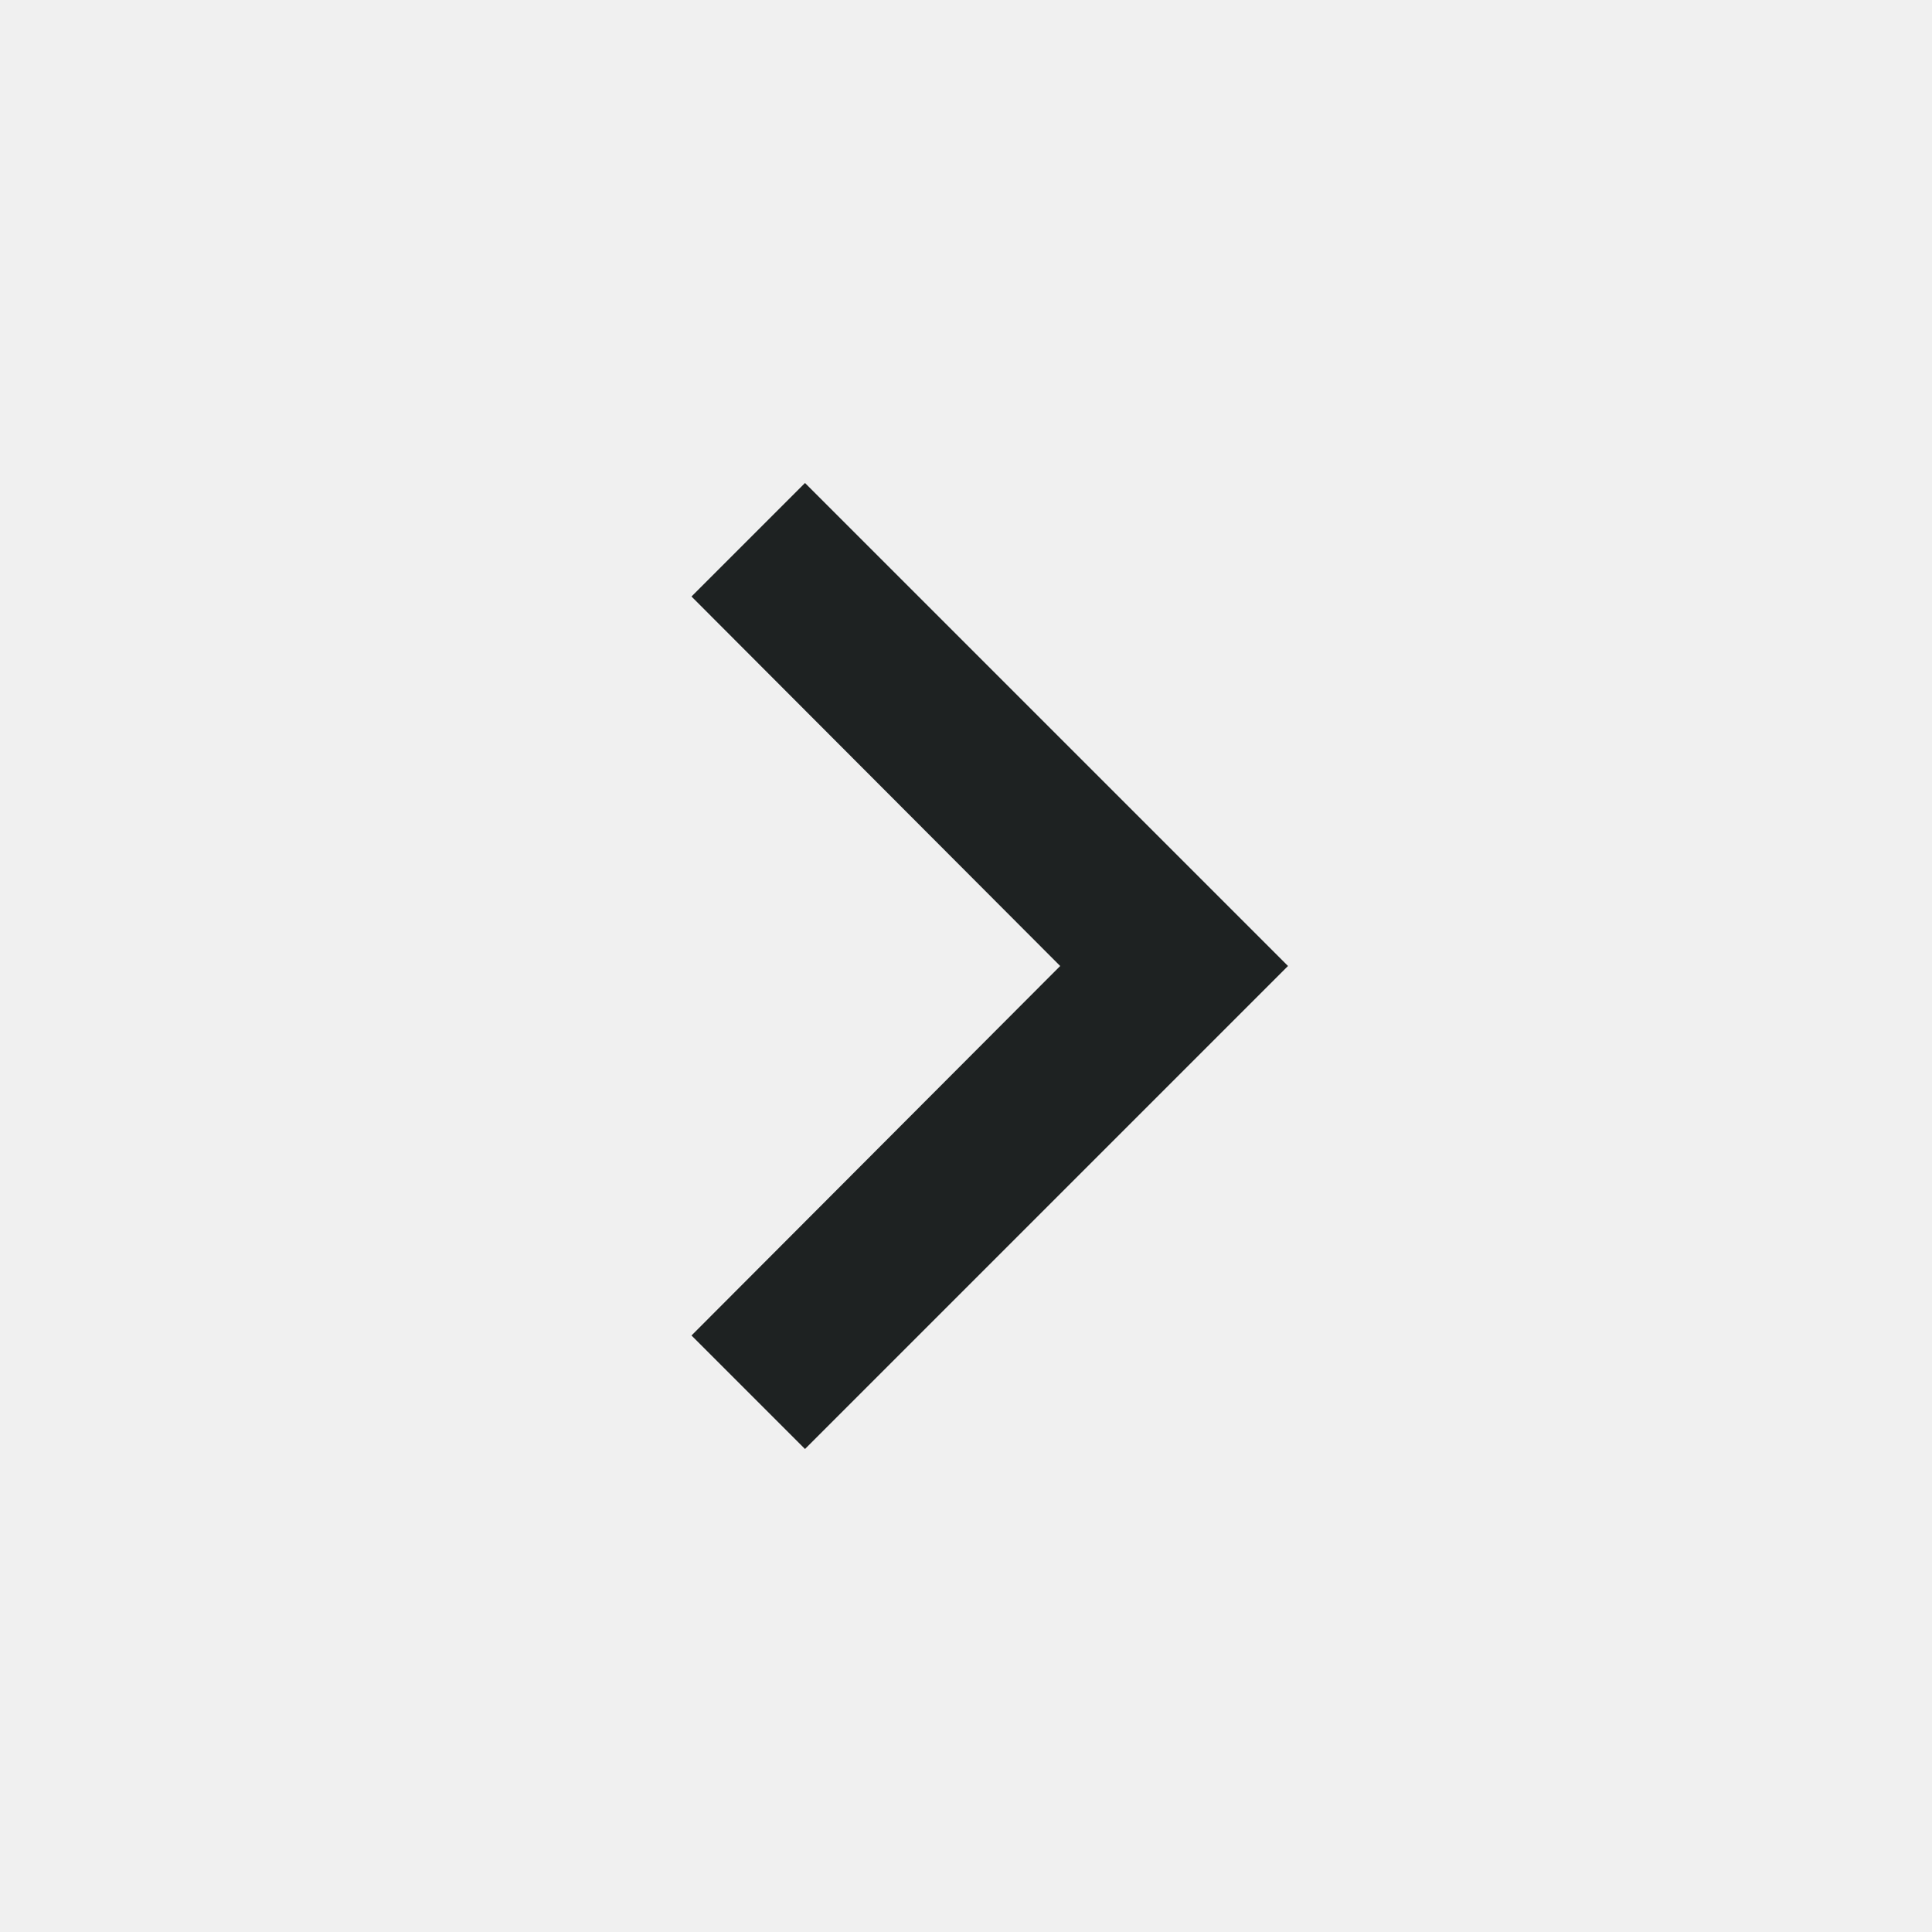
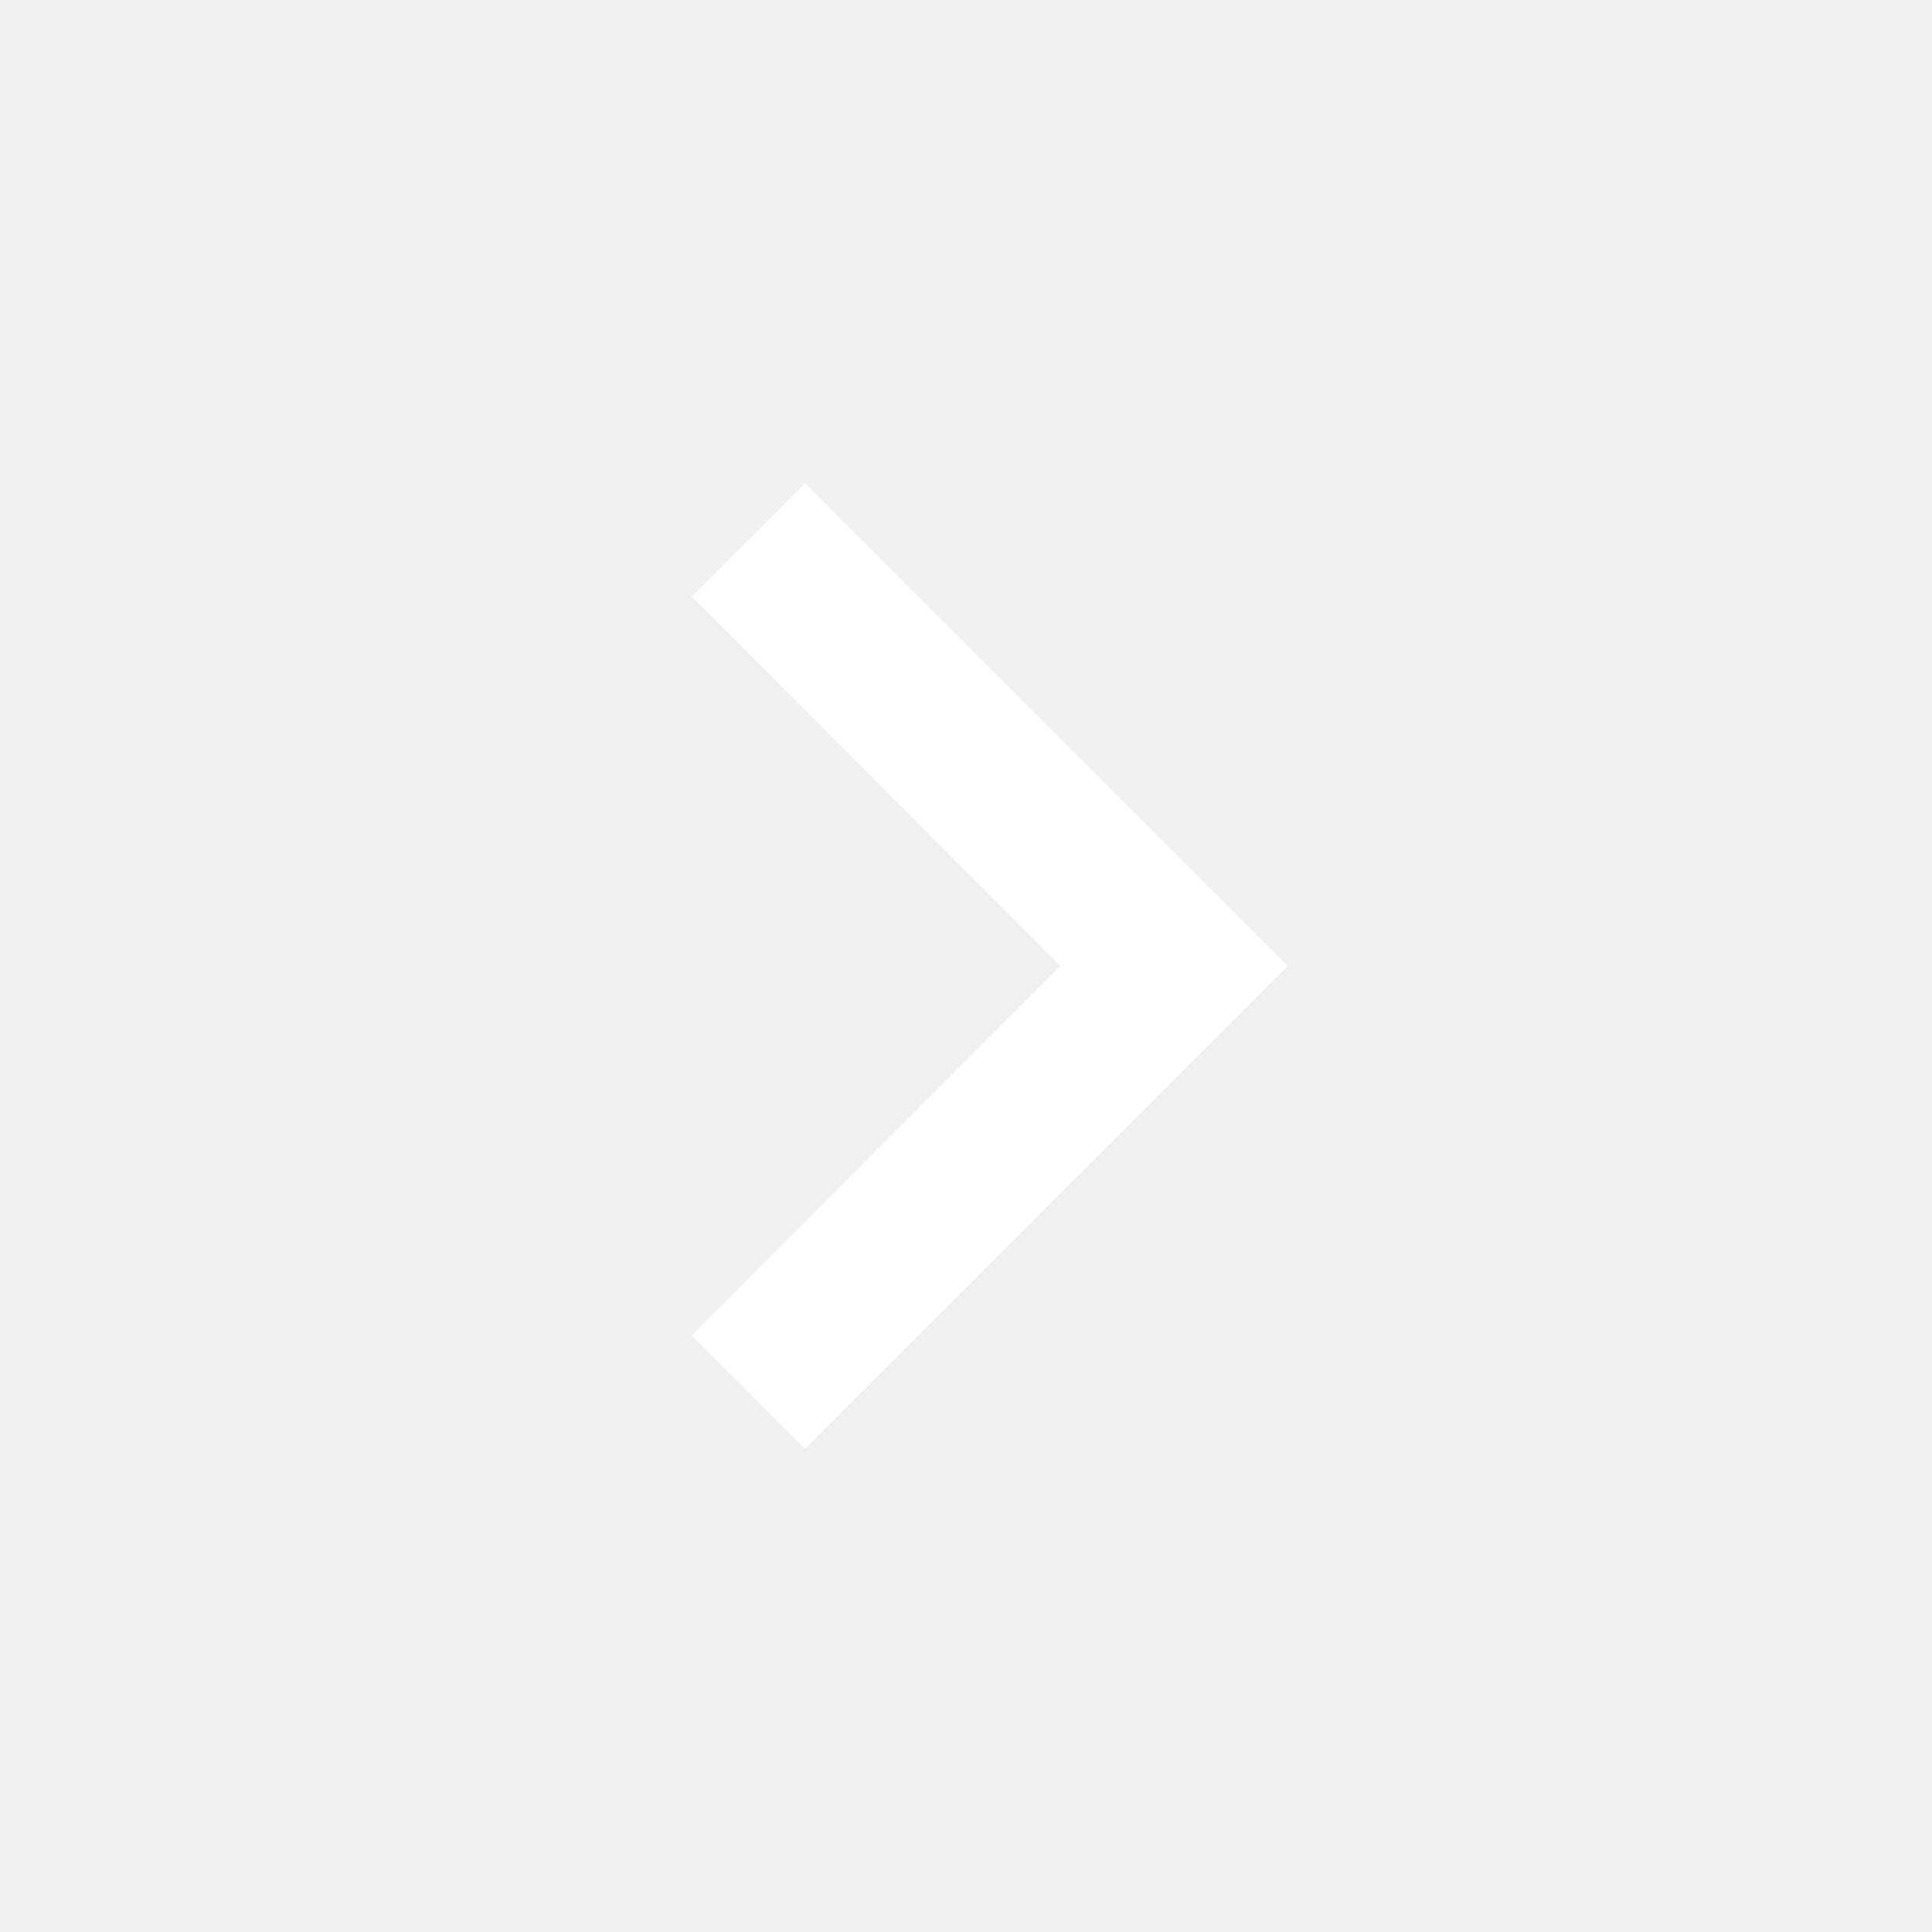
- <svg xmlns="http://www.w3.org/2000/svg" height="36px" viewBox="0 0 24 24" width="36px" fill="#1E2222">
+ <svg xmlns="http://www.w3.org/2000/svg" height="36px" viewBox="0 0 24 24" width="36px" fill="#FFF">
  <path d="M0 0h24v24H0V0z" fill="none" />
  <path d="M10 6L8.59 7.41 13.17 12l-4.58 4.59L10 18l6-6-6-6z" />
</svg>
